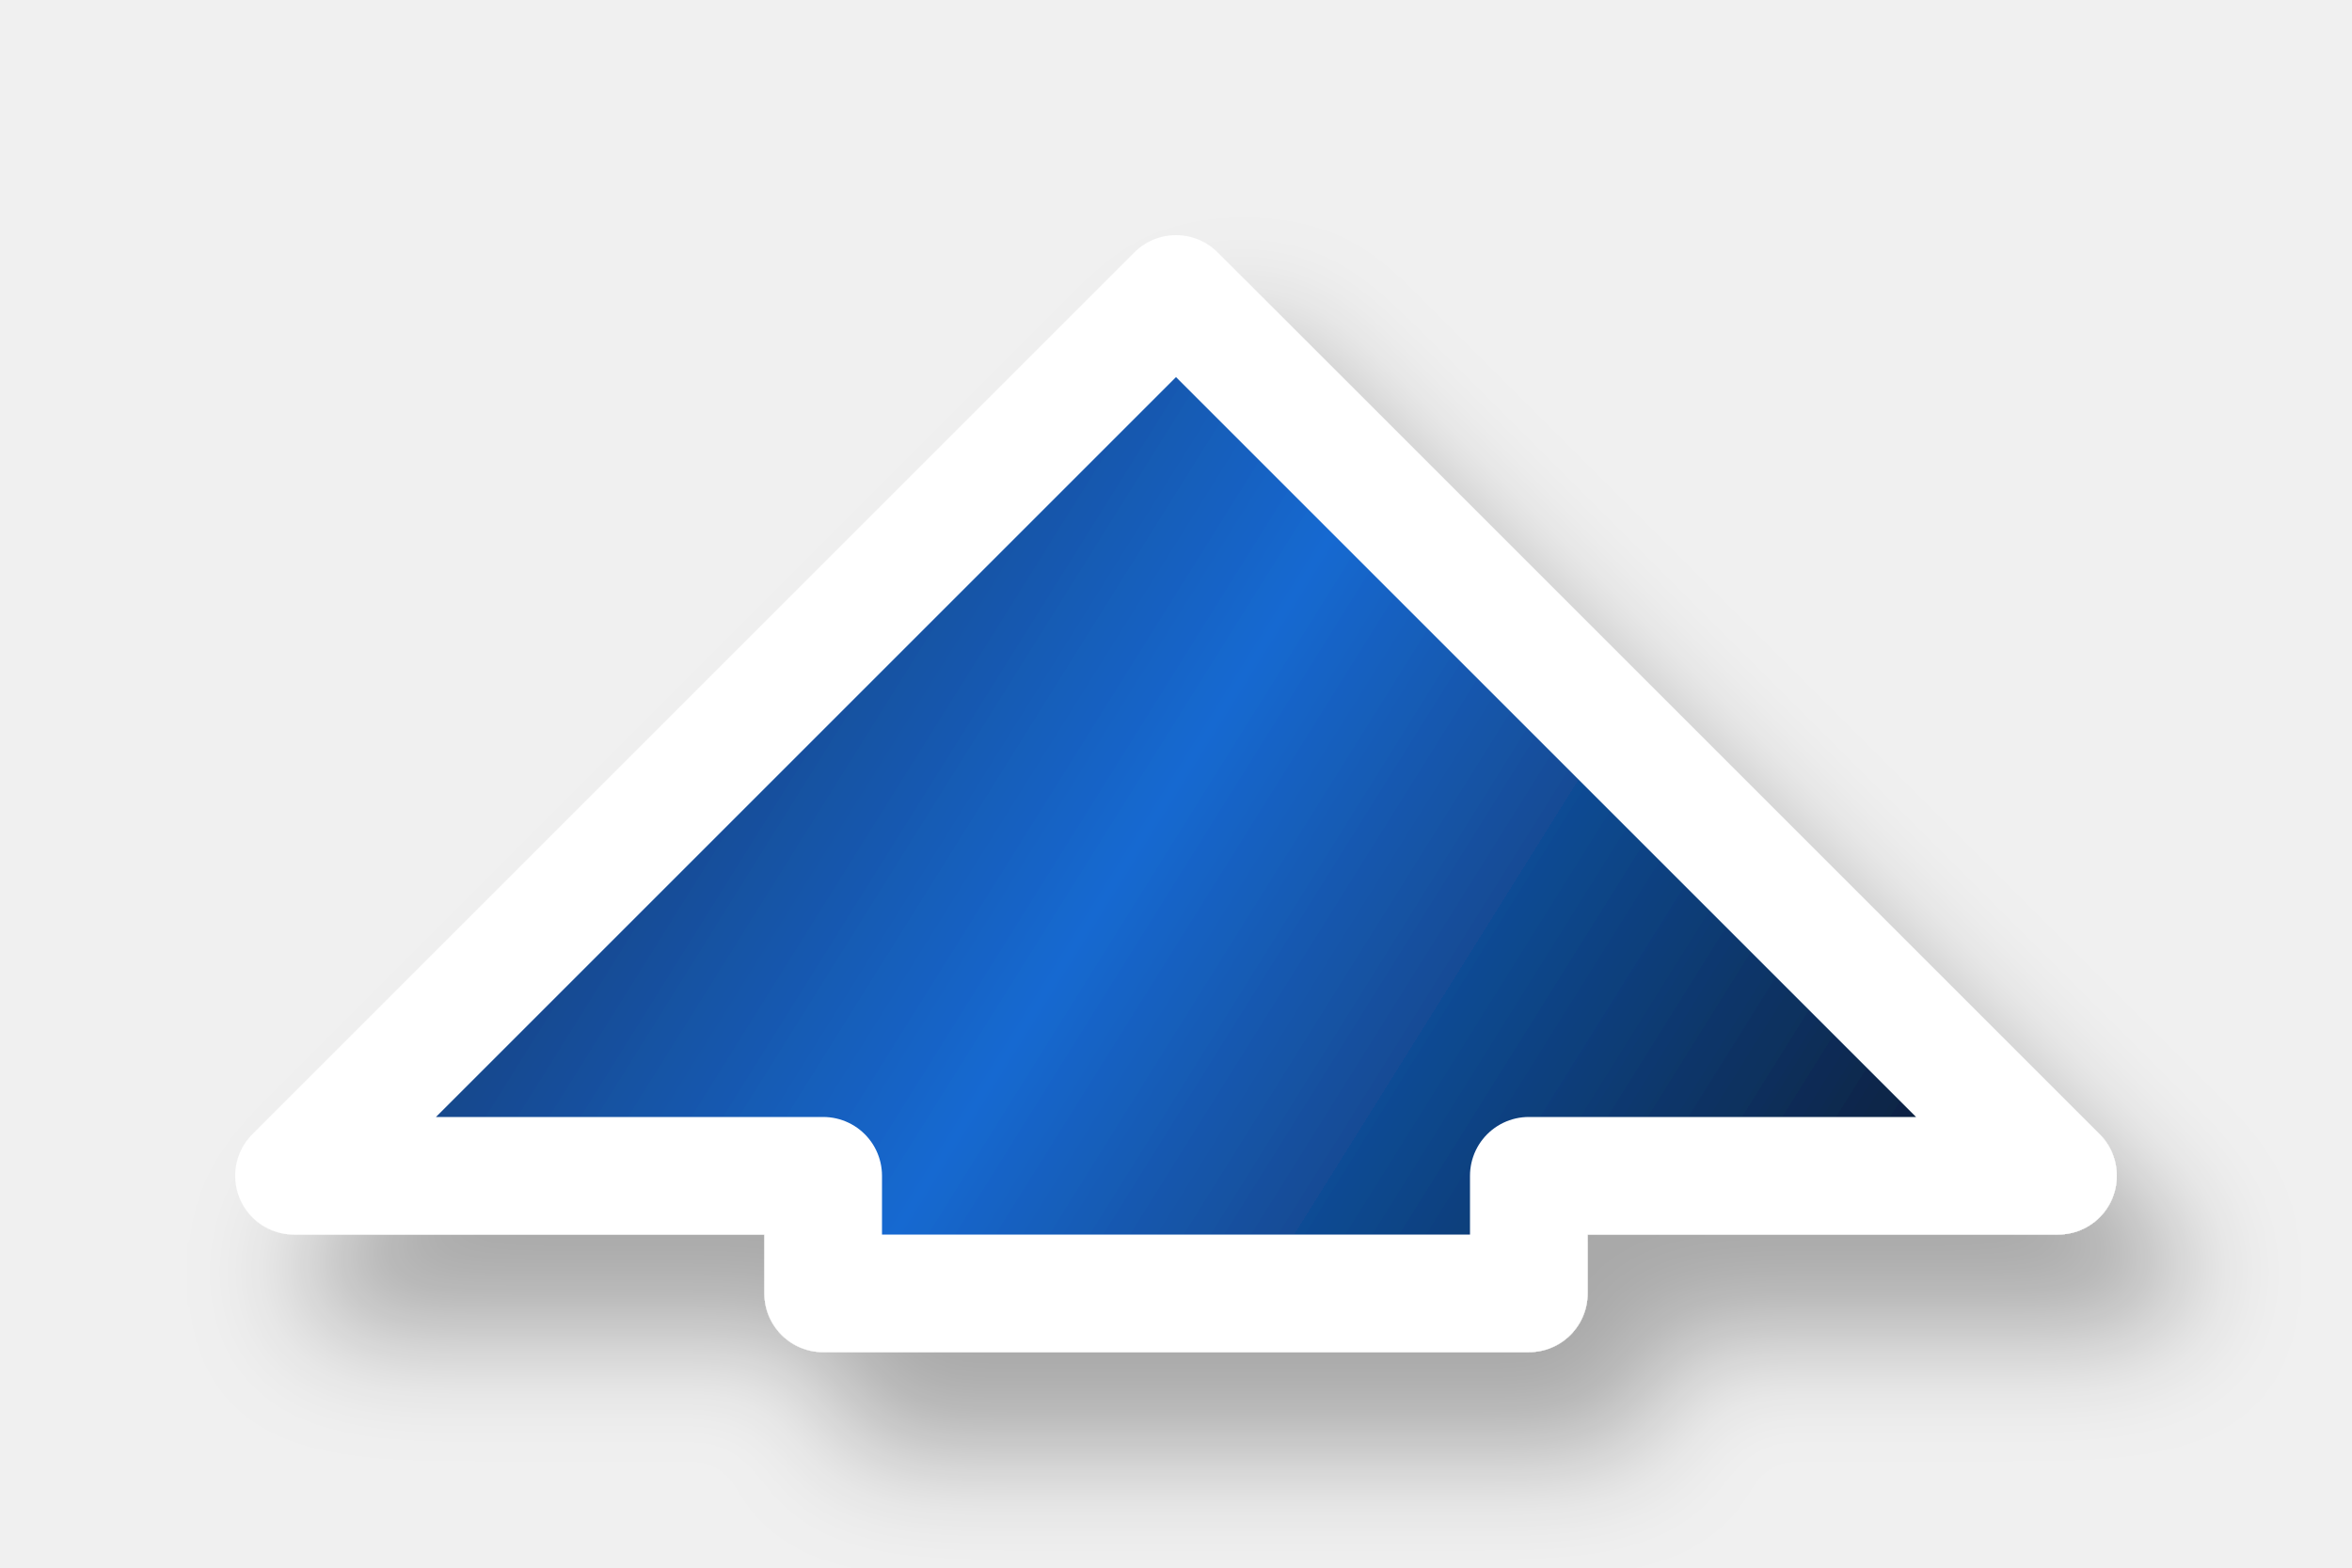
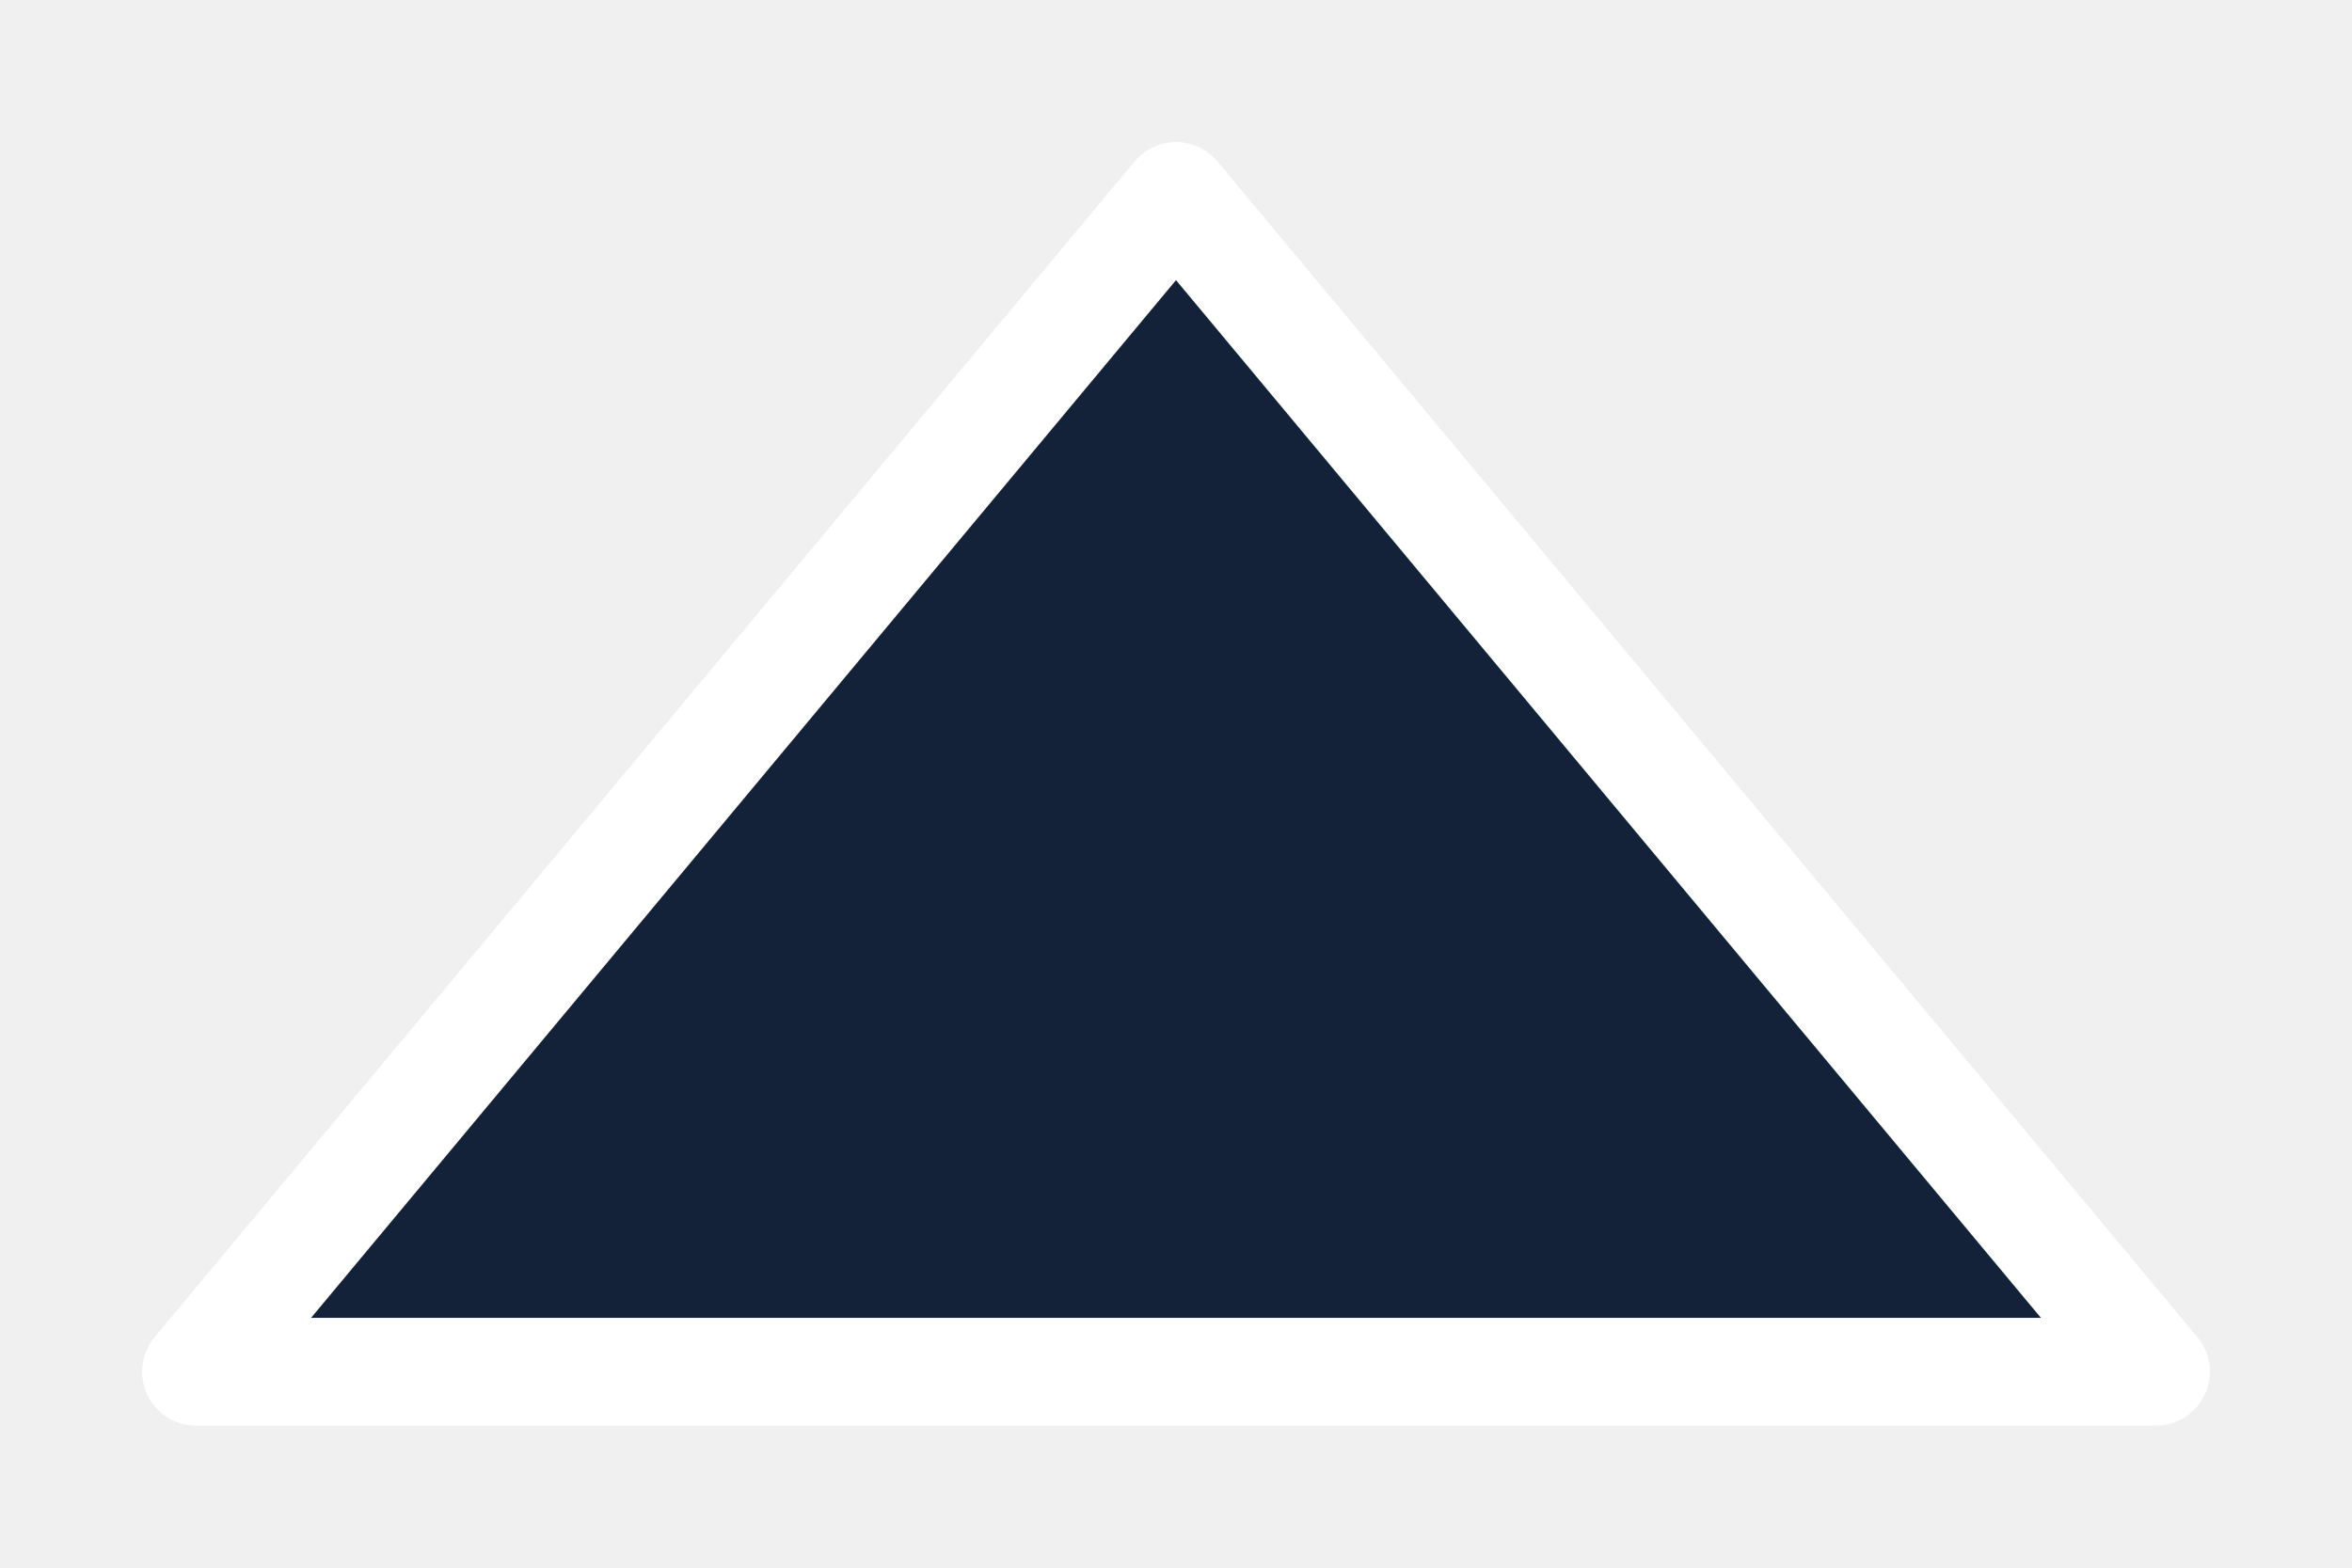
<svg xmlns="http://www.w3.org/2000/svg" viewBox="0 0 24 16" role="img" aria-label="Spin up arrow">
-   <defs>
-     <linearGradient id="ink" x1="4" y1="3" x2="20" y2="13" gradientUnits="userSpaceOnUse">
-       <stop offset="0" stop-color="#0c2444" />
-       <stop offset=".5" stop-color="#1769d1" />
-       <stop offset="1" stop-color="#08182d" />
-     </linearGradient>
-     <filter id="shadow" x="-30%" y="-30%" width="160%" height="160%">
-       <feDropShadow dx=".7" dy="1" stdDeviation=".6" flood-color="#000000" flood-opacity=".30" />
-     </filter>
-   </defs>
-   <path d="M12 3 21 12h-5.4v1.2H8.4V12H3z" fill="url(#ink)" stroke="#ffffff" stroke-width="1.2" stroke-linejoin="round" filter="url(#shadow)" />
+   <path d="M12 2 22 14H2z" fill="#132238" stroke="#ffffff" stroke-width="1.1" stroke-linejoin="round" />
</svg>
